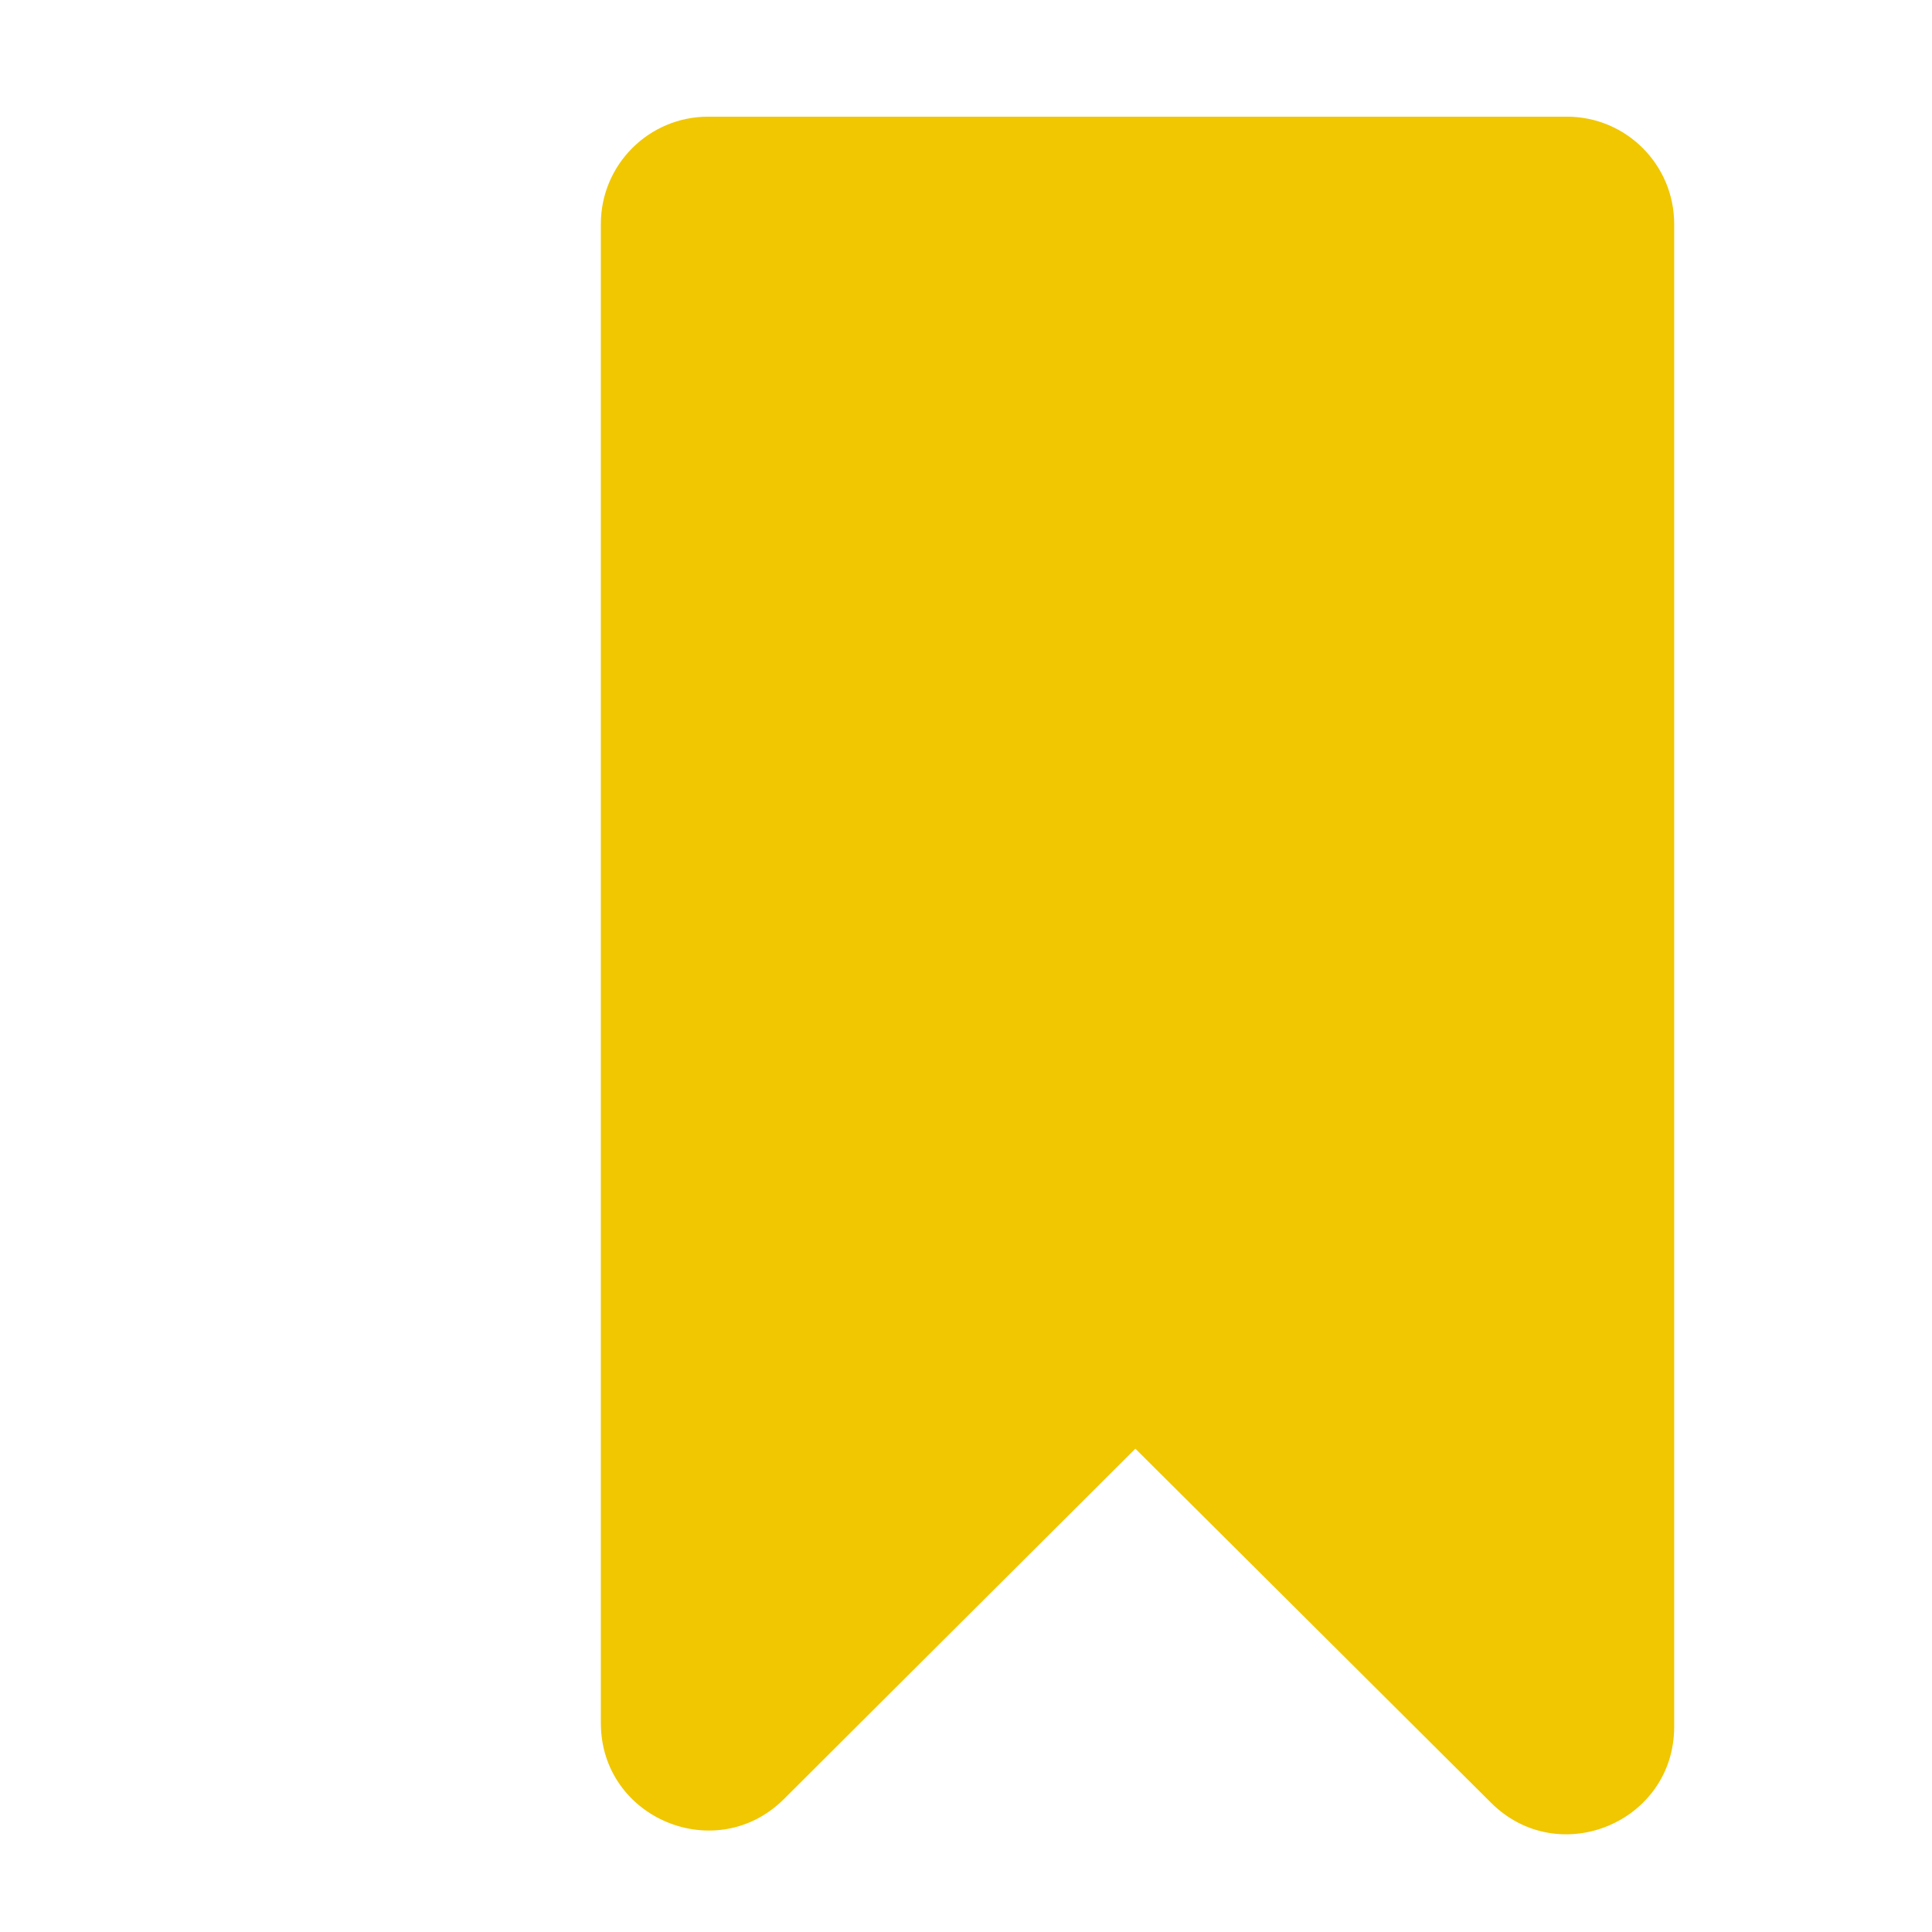
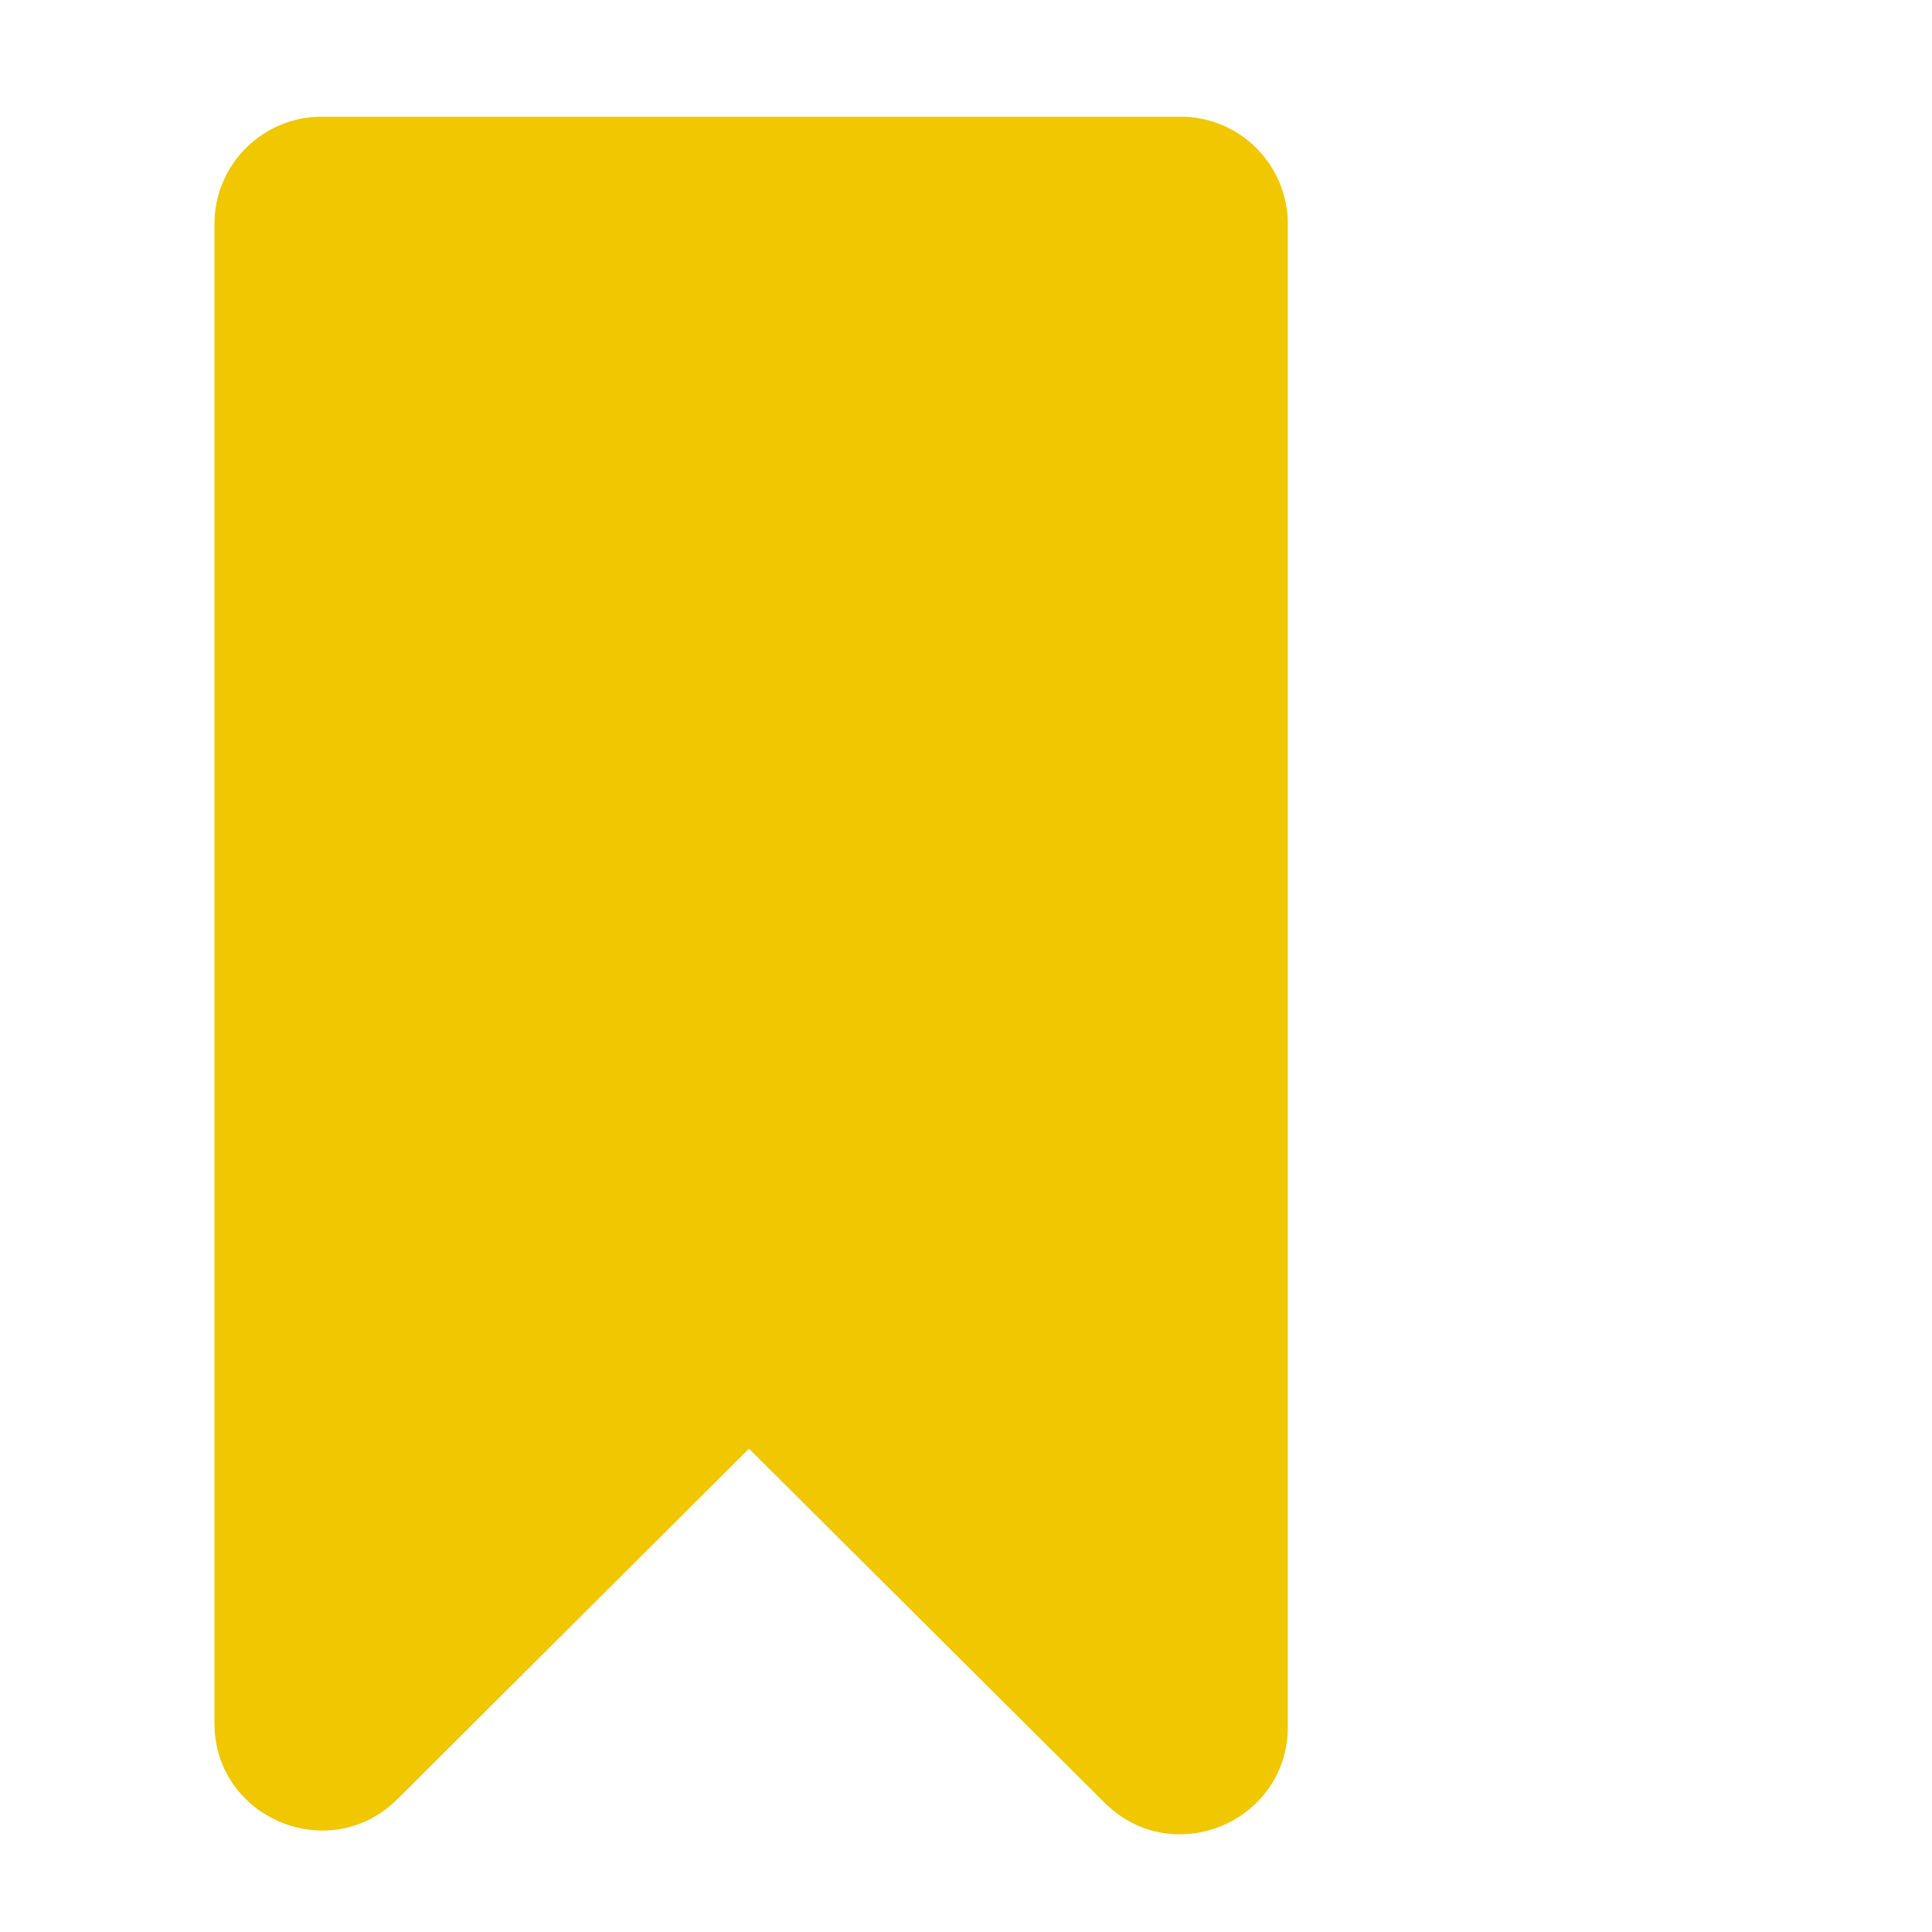
<svg xmlns="http://www.w3.org/2000/svg" fill="#f0c700" width="800px" height="800px" viewBox="0 0 36 36" version="1.1" preserveAspectRatio="xMidYMid meet" id="svg99">
  <defs id="defs103" />
  <g id="SVGRepo_bgCarrier" stroke-width="0" />
  <g id="SVGRepo_tracerCarrier" stroke-linecap="round" stroke-linejoin="round" />
  <g id="SVGRepo_iconCarrier">
-     <path class="clr-i-solid clr-i-solid-path-1" d="m 29.196,2.174 h -16 c -1.105,0 -2,0.895 -2,2 V 32.104 c -0.001,1.787 2.162,2.678 3.42,1.41 l 6.54,-6.52 6.63,6.6 c 1.262,1.255 3.411,0.36 3.41,-1.42 V 4.174 c 0,-1.105 -0.895,-2 -2,-2 z" id="path94" />
+     <path class="clr-i-solid clr-i-solid-path-1" d="m 21.996,2.174 h -16 c -1.105,0 -2,0.895 -2,2 V 32.104 c -0.001,1.787 2.162,2.678 3.42,1.41 l 6.54,-6.52 6.63,6.6 c 1.262,1.255 3.411,0.36 3.41,-1.42 V 4.174 c 0,-1.105 -0.895,-2 -2,-2 z" id="path94" />
    <rect x="0" y="0" width="36" height="36" fill-opacity="0" id="rect96" />
  </g>
</svg>
